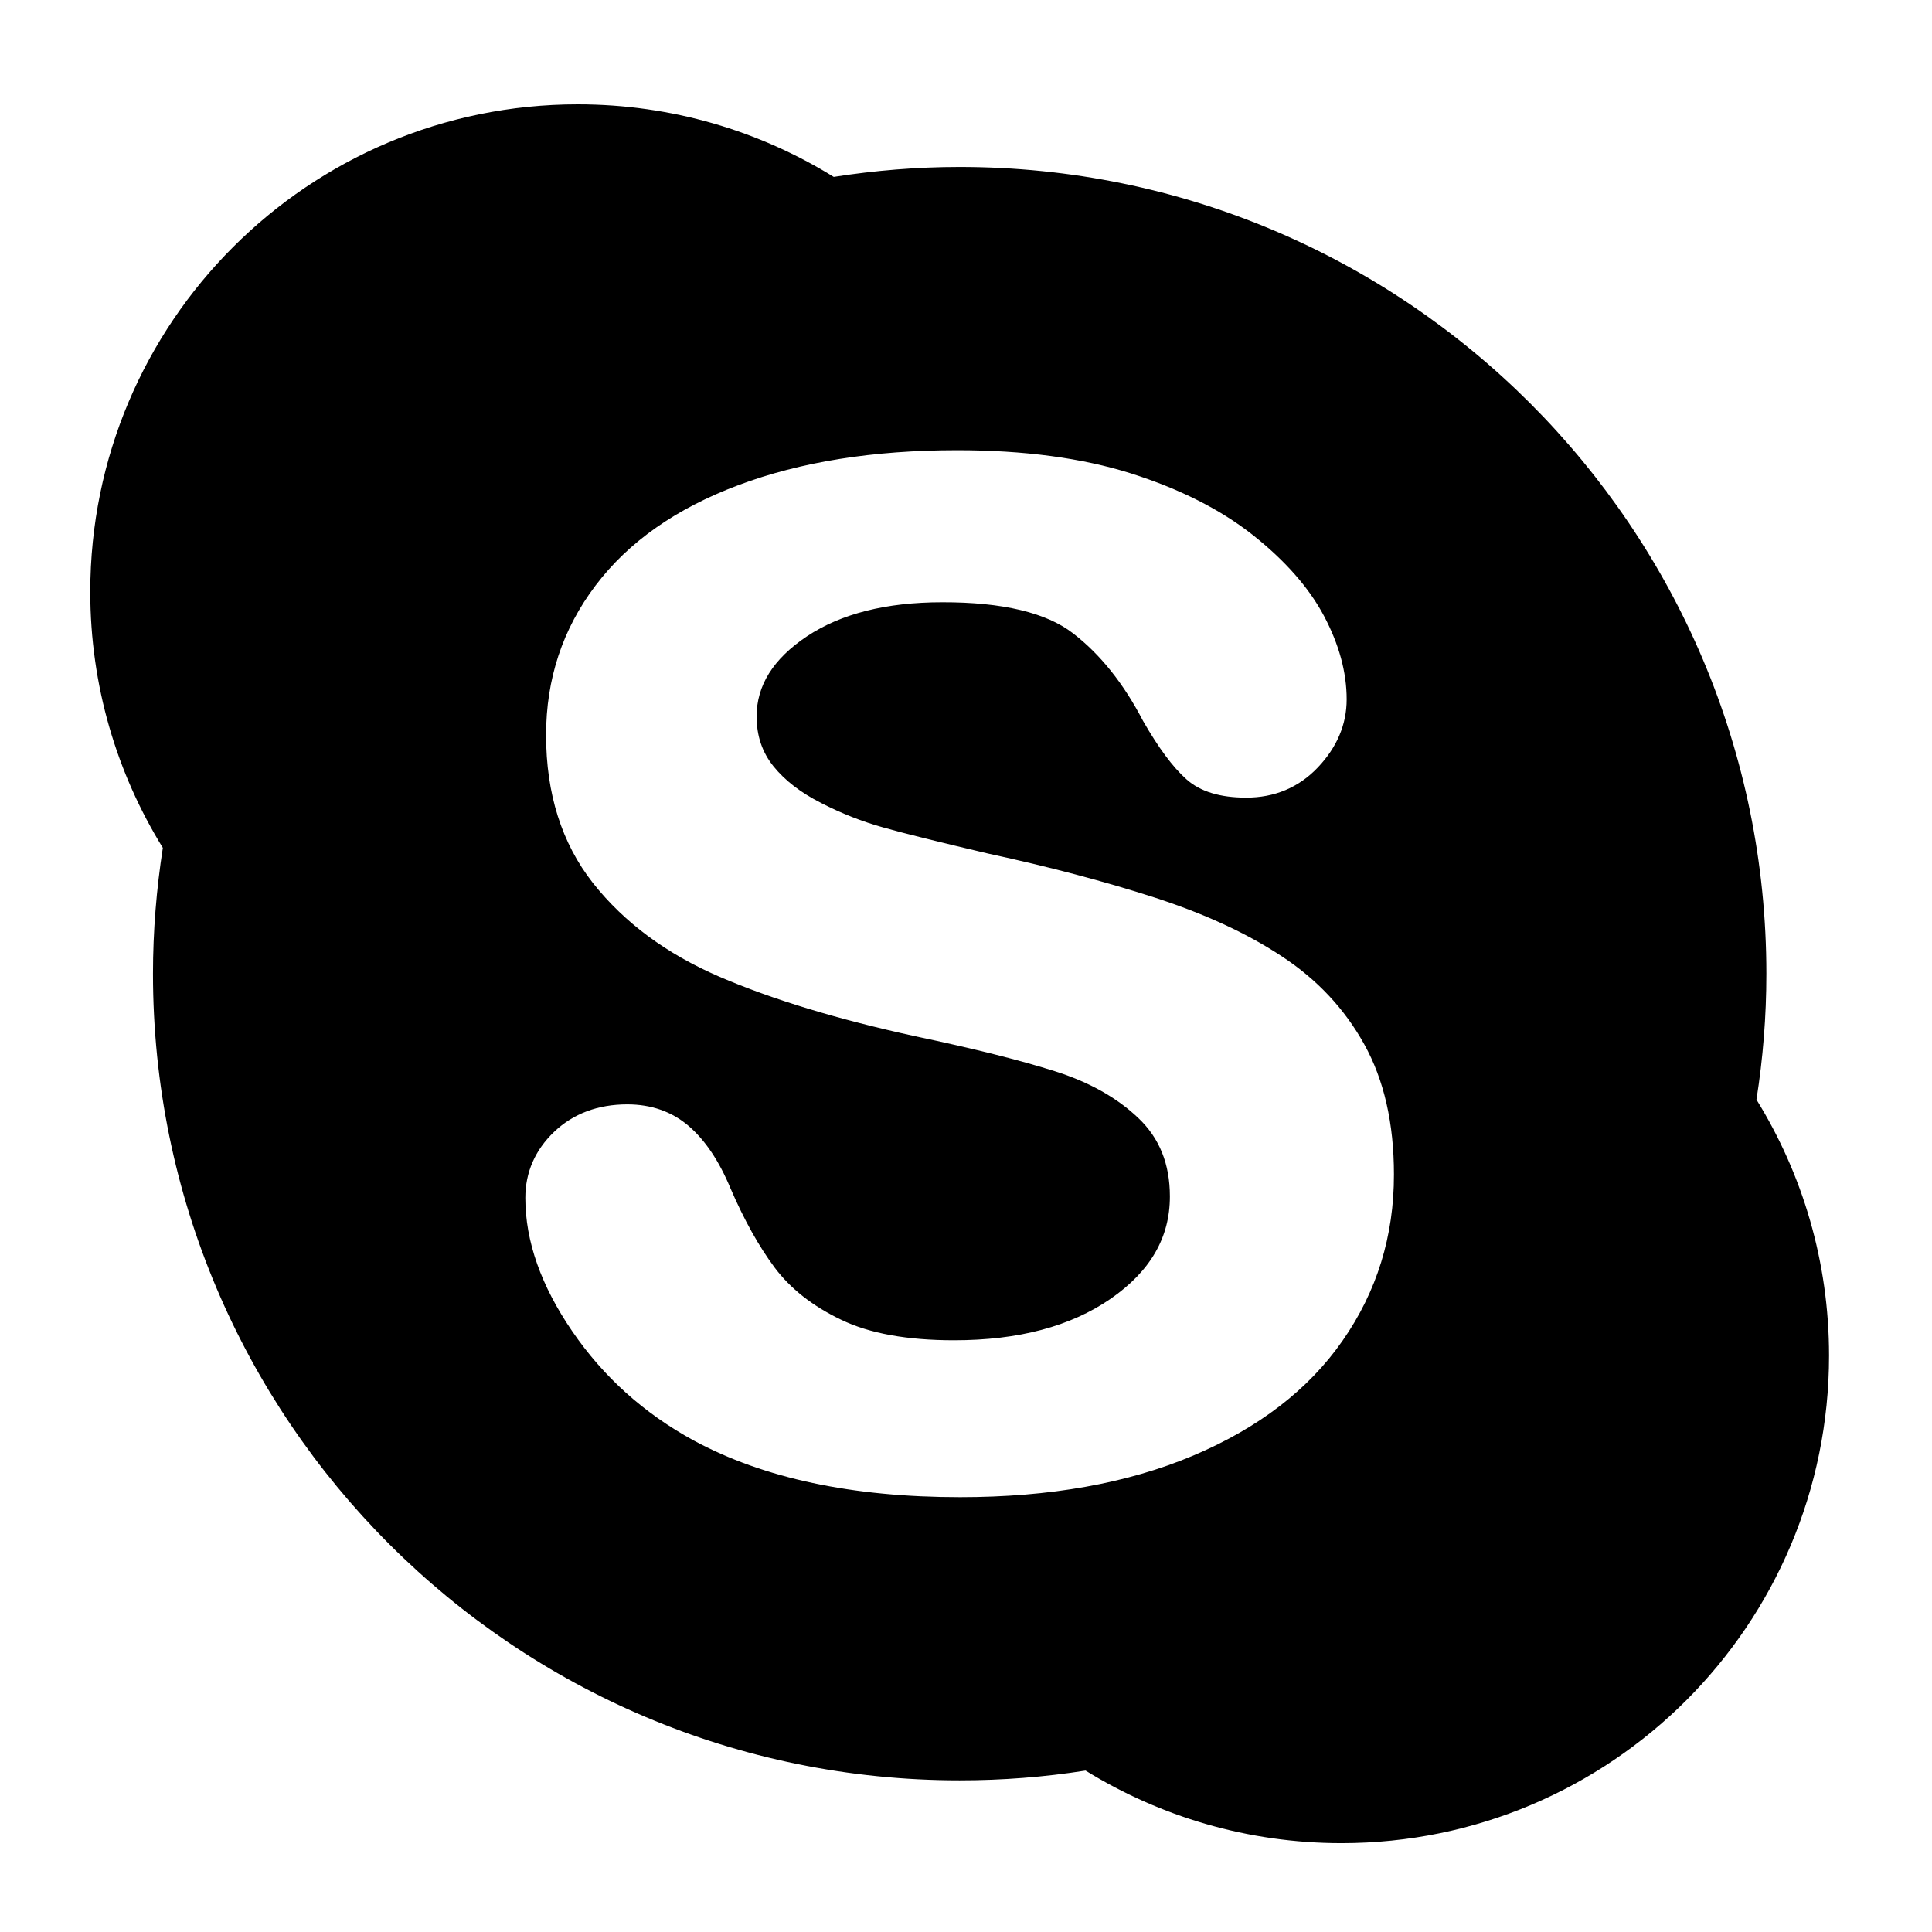
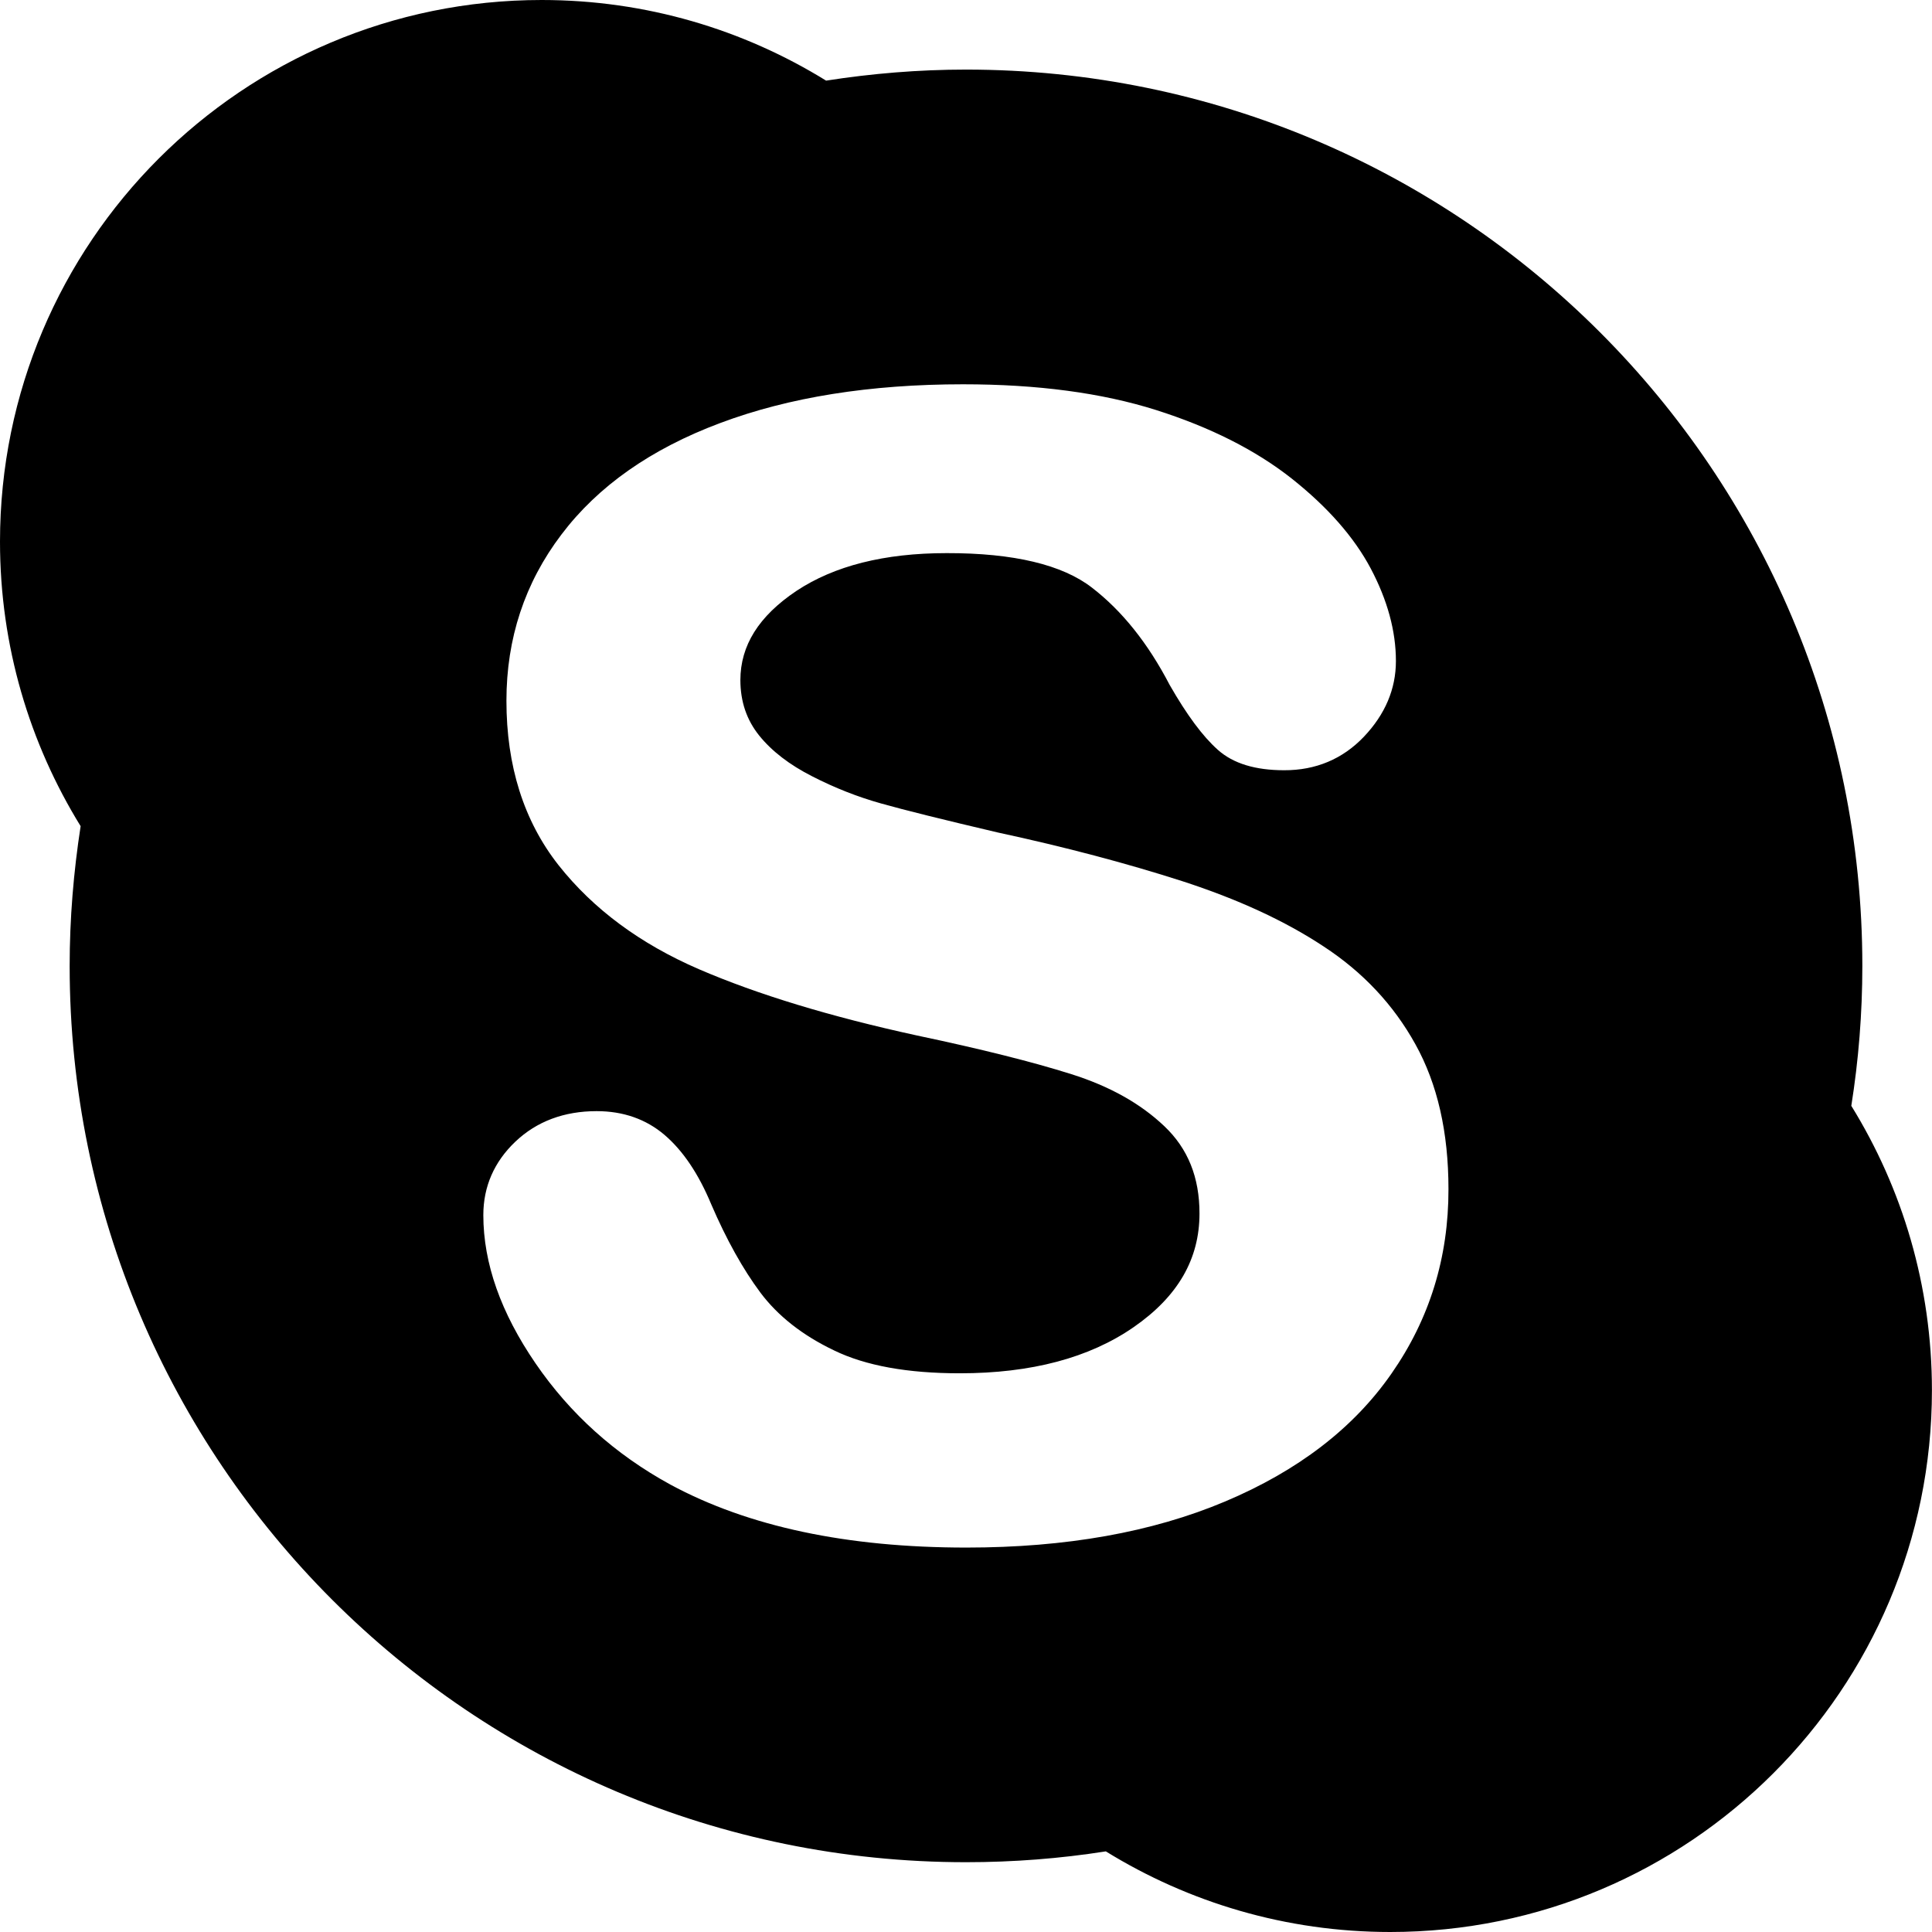
- <svg xmlns="http://www.w3.org/2000/svg" version="1.1" id="Icons" x="0px" y="0px" width="100px" height="100px" viewBox="0 0 100 100" style="enable-background:new 0 0 100 100;" xml:space="preserve">
-   <path id="Skype" d="M90.914,56.916c0.336-2.125,0.513-4.299,0.513-6.518c0-23.062-18.694-41.756-41.757-41.756  c-2.213,0-4.393,0.182-6.516,0.514C39.308,6.777,34.769,5.4,29.905,5.4C15.969,5.4,4.672,16.696,4.672,30.633  c0,4.863,1.378,9.398,3.756,13.252c-0.329,2.128-0.51,4.295-0.51,6.514c0,23.063,18.694,41.752,41.751,41.752  c2.215,0,4.395-0.171,6.518-0.506c3.85,2.375,8.385,3.756,13.249,3.756c13.939,0,25.235-11.299,25.235-25.236  C94.672,65.301,93.295,60.766,90.914,56.916z M69.495,69.389c-1.767,2.543-4.361,4.53-7.752,5.959  c-3.398,1.432-7.413,2.145-12.05,2.145c-5.558,0-10.16-0.972-13.792-2.936c-2.575-1.406-4.669-3.293-6.279-5.646  c-1.613-2.354-2.431-4.659-2.431-6.907c0-1.326,0.506-2.48,1.49-3.42c0.995-0.947,2.276-1.422,3.788-1.422  c1.239,0,2.303,0.373,3.169,1.112c0.86,0.739,1.581,1.813,2.171,3.231c0.707,1.643,1.475,3.016,2.292,4.111  c0.812,1.082,1.955,1.986,3.435,2.693c1.464,0.709,3.412,1.063,5.85,1.063c3.336,0,6.033-0.721,8.096-2.145  c2.074-1.436,3.071-3.184,3.071-5.297c0-1.684-0.538-3.023-1.639-4.066c-1.111-1.056-2.547-1.861-4.328-2.422  c-1.788-0.567-4.189-1.169-7.198-1.803c-4.04-0.881-7.419-1.908-10.155-3.086c-2.74-1.184-4.922-2.801-6.539-4.844  c-1.621-2.063-2.429-4.627-2.429-7.664c0-2.896,0.853-5.486,2.561-7.74c1.707-2.26,4.177-3.99,7.397-5.195  c3.209-1.205,6.987-1.807,11.315-1.807c3.461,0,6.455,0.4,8.989,1.197c2.528,0.803,4.634,1.862,6.318,3.191  c1.675,1.326,2.906,2.725,3.686,4.193c0.779,1.472,1.172,2.91,1.172,4.313c0,1.305-0.506,2.488-1.491,3.525  c-0.986,1.039-2.246,1.568-3.718,1.563c-1.327,0-2.368-0.306-3.09-0.954c-0.703-0.627-1.441-1.625-2.24-3.016  c-1.009-1.941-2.218-3.453-3.625-4.535c-1.369-1.061-3.628-1.614-6.771-1.607c-2.908,0-5.235,0.594-6.991,1.756  c-1.767,1.181-2.612,2.551-2.616,4.156c0.003,1.006,0.292,1.854,0.874,2.579c0.591,0.732,1.413,1.366,2.47,1.901  c1.057,0.543,2.132,0.963,3.213,1.265c1.093,0.31,2.907,0.758,5.428,1.351c3.162,0.682,6.031,1.443,8.608,2.273  c2.572,0.834,4.767,1.84,6.581,3.038c1.828,1.195,3.257,2.718,4.277,4.558c1.026,1.843,1.538,4.094,1.538,6.742  C72.154,63.982,71.265,66.85,69.495,69.389z" />
+ <svg xmlns="http://www.w3.org/2000/svg" version="1.1" id="Icons" x="0px" y="0px" width="28.012px" height="28.013px" viewBox="0 0 28.012 28.013" enable-background="new 0 0 28.012 28.013" xml:space="preserve">
+   <path id="Skype" d="M26.843,16.034c0.105-0.661,0.16-1.338,0.16-2.029c0-7.178-5.818-12.996-12.997-12.996  c-0.689,0-1.367,0.057-2.028,0.16C10.78,0.429,9.368,0,7.854,0C3.516,0,0,3.516,0,7.854c0,1.514,0.429,2.925,1.169,4.125  c-0.102,0.662-0.159,1.337-0.159,2.027c0,7.178,5.818,12.995,12.995,12.995c0.689,0,1.368-0.053,2.029-0.157  c1.198,0.739,2.61,1.169,4.124,1.169c4.338,0,7.854-3.517,7.854-7.855C28.012,18.644,27.584,17.233,26.843,16.034z M20.176,19.916  c-0.55,0.792-1.357,1.41-2.413,1.855c-1.058,0.446-2.307,0.668-3.751,0.668c-1.73,0-3.162-0.303-4.293-0.914  c-0.801-0.438-1.453-1.025-1.954-1.757c-0.502-0.733-0.757-1.45-0.757-2.15c0-0.413,0.157-0.772,0.464-1.064  c0.31-0.295,0.708-0.443,1.179-0.443c0.386,0,0.717,0.116,0.986,0.346c0.268,0.23,0.492,0.564,0.676,1.006  c0.22,0.511,0.459,0.939,0.713,1.28c0.253,0.337,0.608,0.618,1.069,0.838c0.456,0.221,1.062,0.331,1.821,0.331  c1.038,0,1.878-0.224,2.52-0.668c0.646-0.447,0.956-0.991,0.956-1.649c0-0.524-0.167-0.941-0.51-1.266  c-0.346-0.329-0.793-0.579-1.347-0.754c-0.557-0.176-1.304-0.364-2.24-0.561c-1.257-0.274-2.309-0.594-3.161-0.961  c-0.853-0.369-1.532-0.872-2.035-1.508c-0.505-0.642-0.756-1.44-0.756-2.385c0-0.901,0.265-1.708,0.797-2.409  c0.531-0.703,1.3-1.242,2.302-1.617c0.999-0.375,2.175-0.562,3.522-0.562c1.077,0,2.009,0.124,2.798,0.373  c0.787,0.25,1.442,0.58,1.966,0.993c0.521,0.413,0.904,0.848,1.147,1.305c0.242,0.458,0.365,0.906,0.365,1.342  c0,0.406-0.157,0.774-0.464,1.097c-0.307,0.323-0.699,0.488-1.157,0.486c-0.413,0-0.737-0.095-0.962-0.297  c-0.219-0.195-0.449-0.506-0.697-0.939c-0.314-0.604-0.69-1.075-1.128-1.412c-0.426-0.33-1.129-0.502-2.107-0.5  c-0.905,0-1.629,0.185-2.176,0.547c-0.55,0.368-0.813,0.794-0.814,1.294c0.001,0.313,0.091,0.577,0.272,0.803  c0.184,0.228,0.44,0.425,0.769,0.592c0.329,0.169,0.664,0.3,1,0.394c0.34,0.096,0.905,0.236,1.689,0.42  c0.984,0.212,1.877,0.449,2.679,0.707c0.801,0.26,1.484,0.573,2.048,0.946c0.569,0.372,1.014,0.846,1.331,1.419  c0.319,0.574,0.479,1.274,0.479,2.098C21.004,18.234,20.727,19.126,20.176,19.916z" />
</svg>
